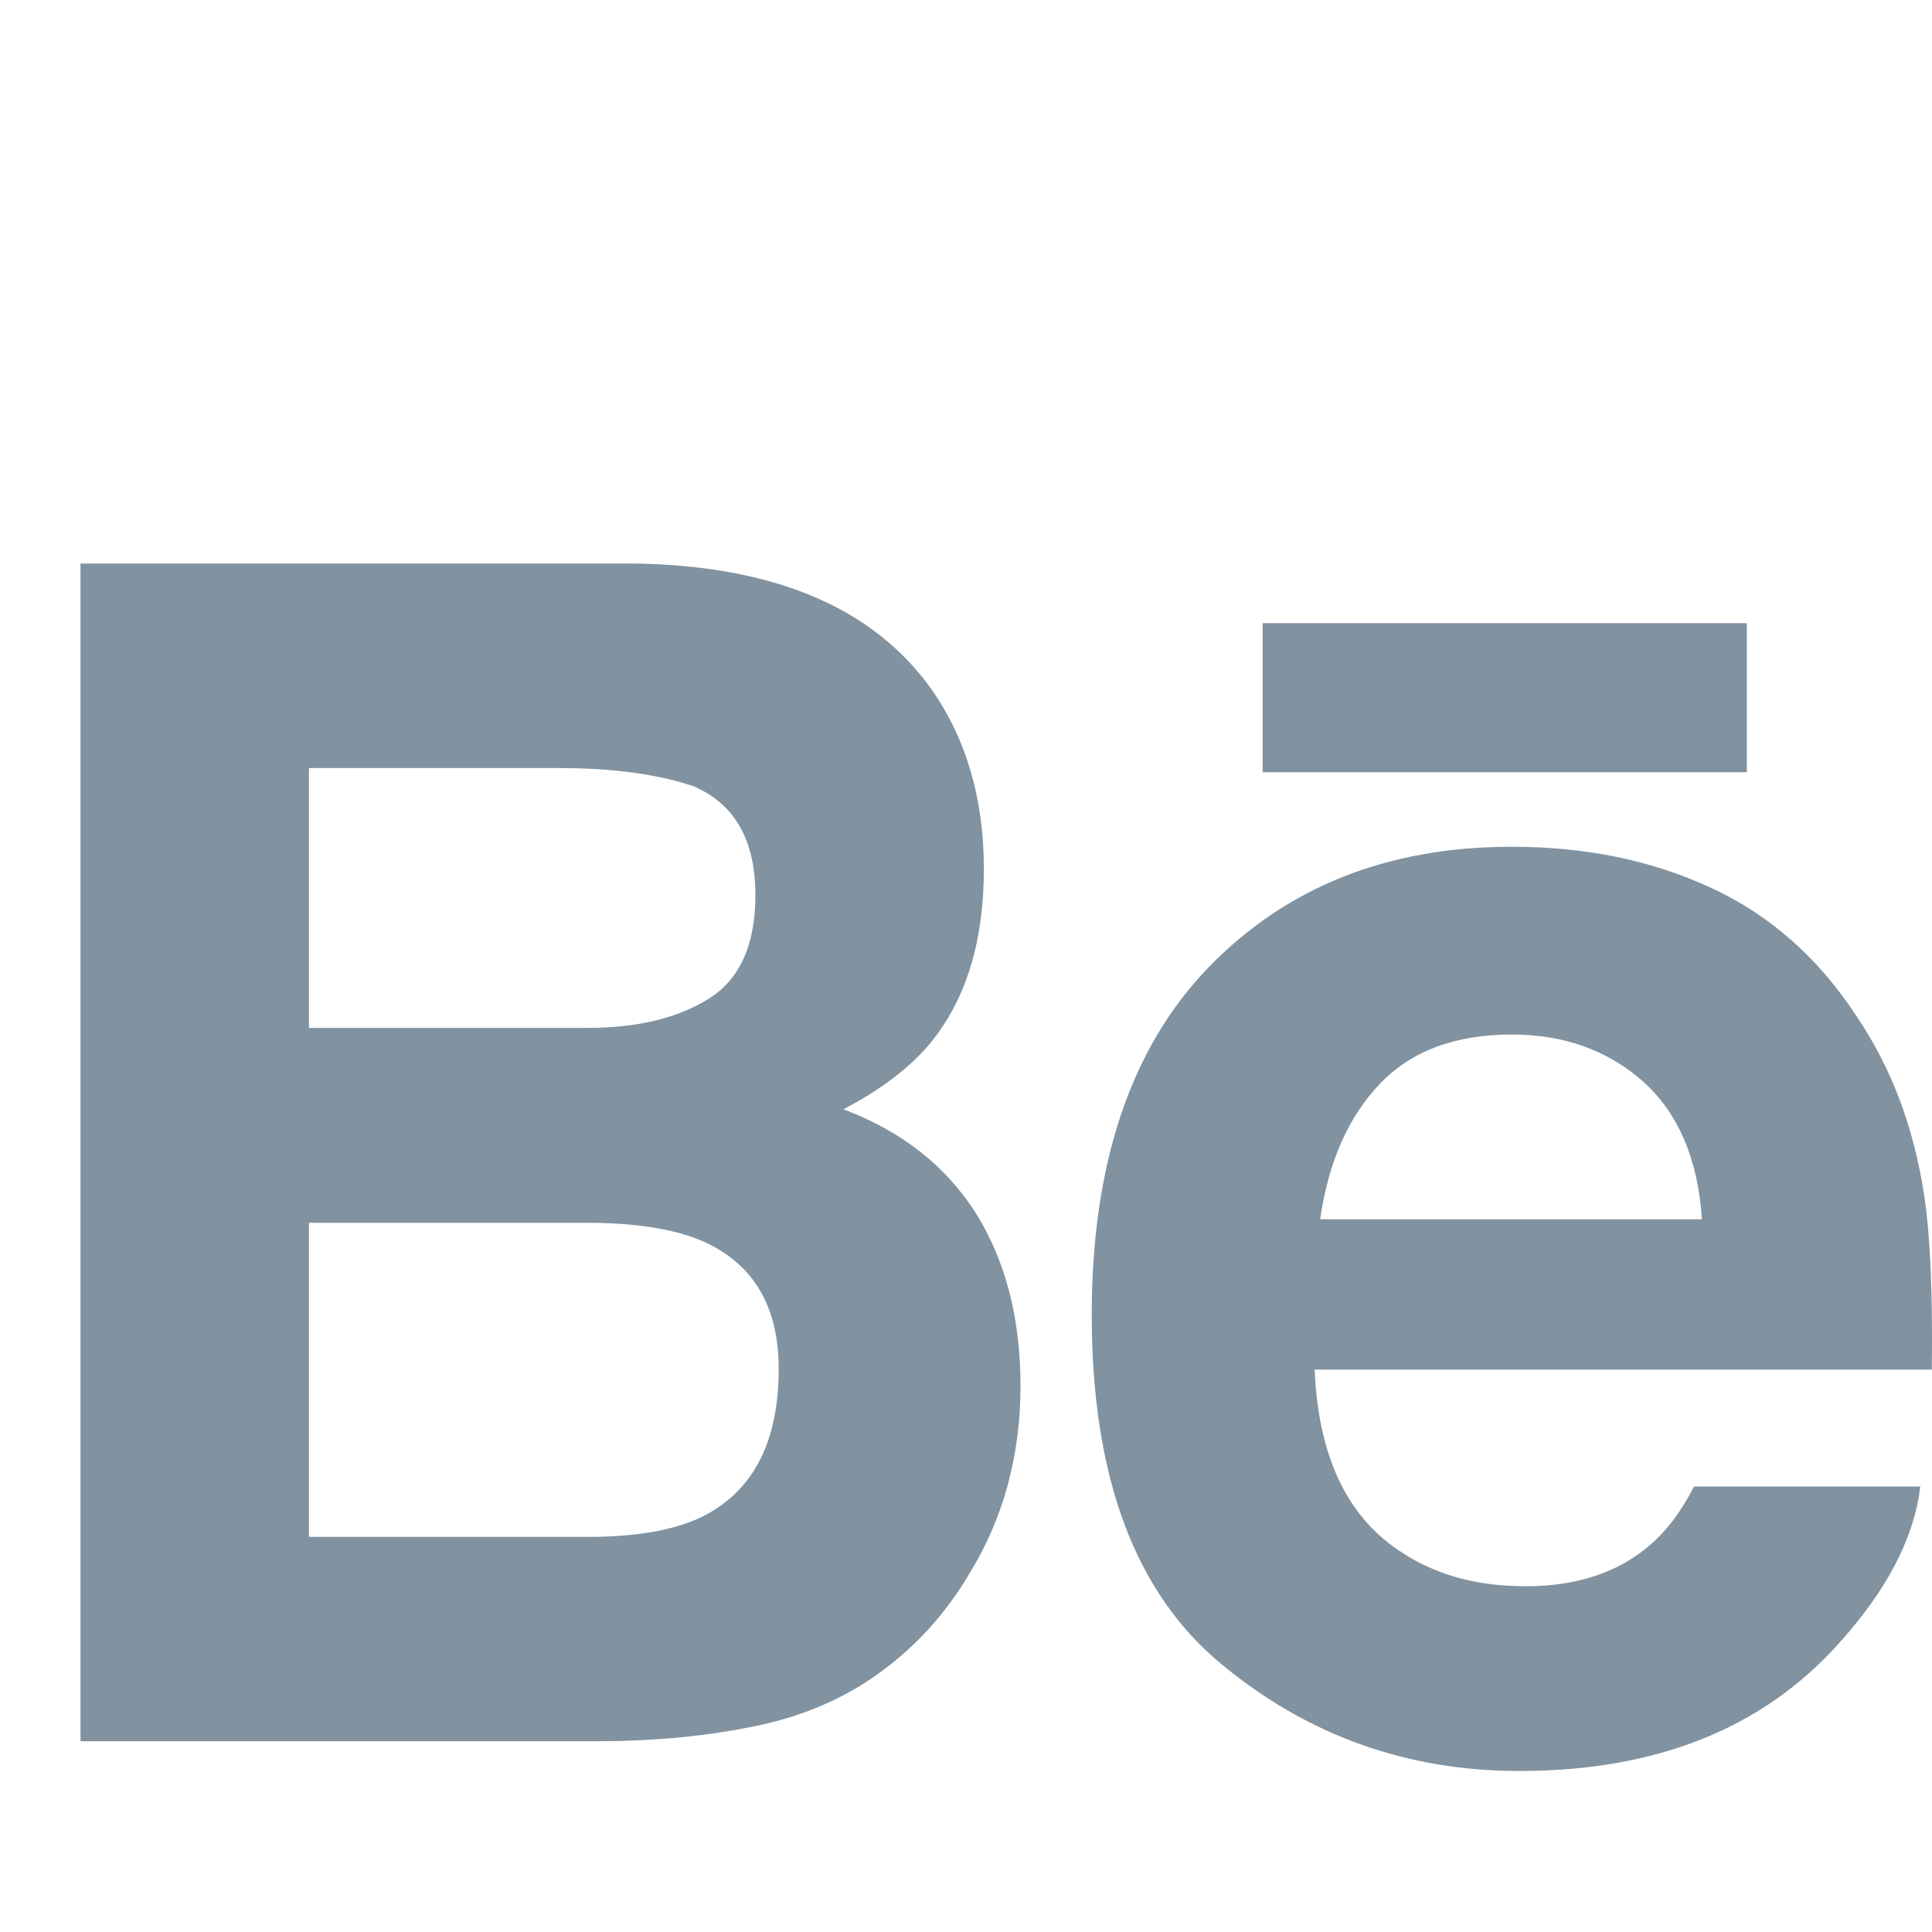
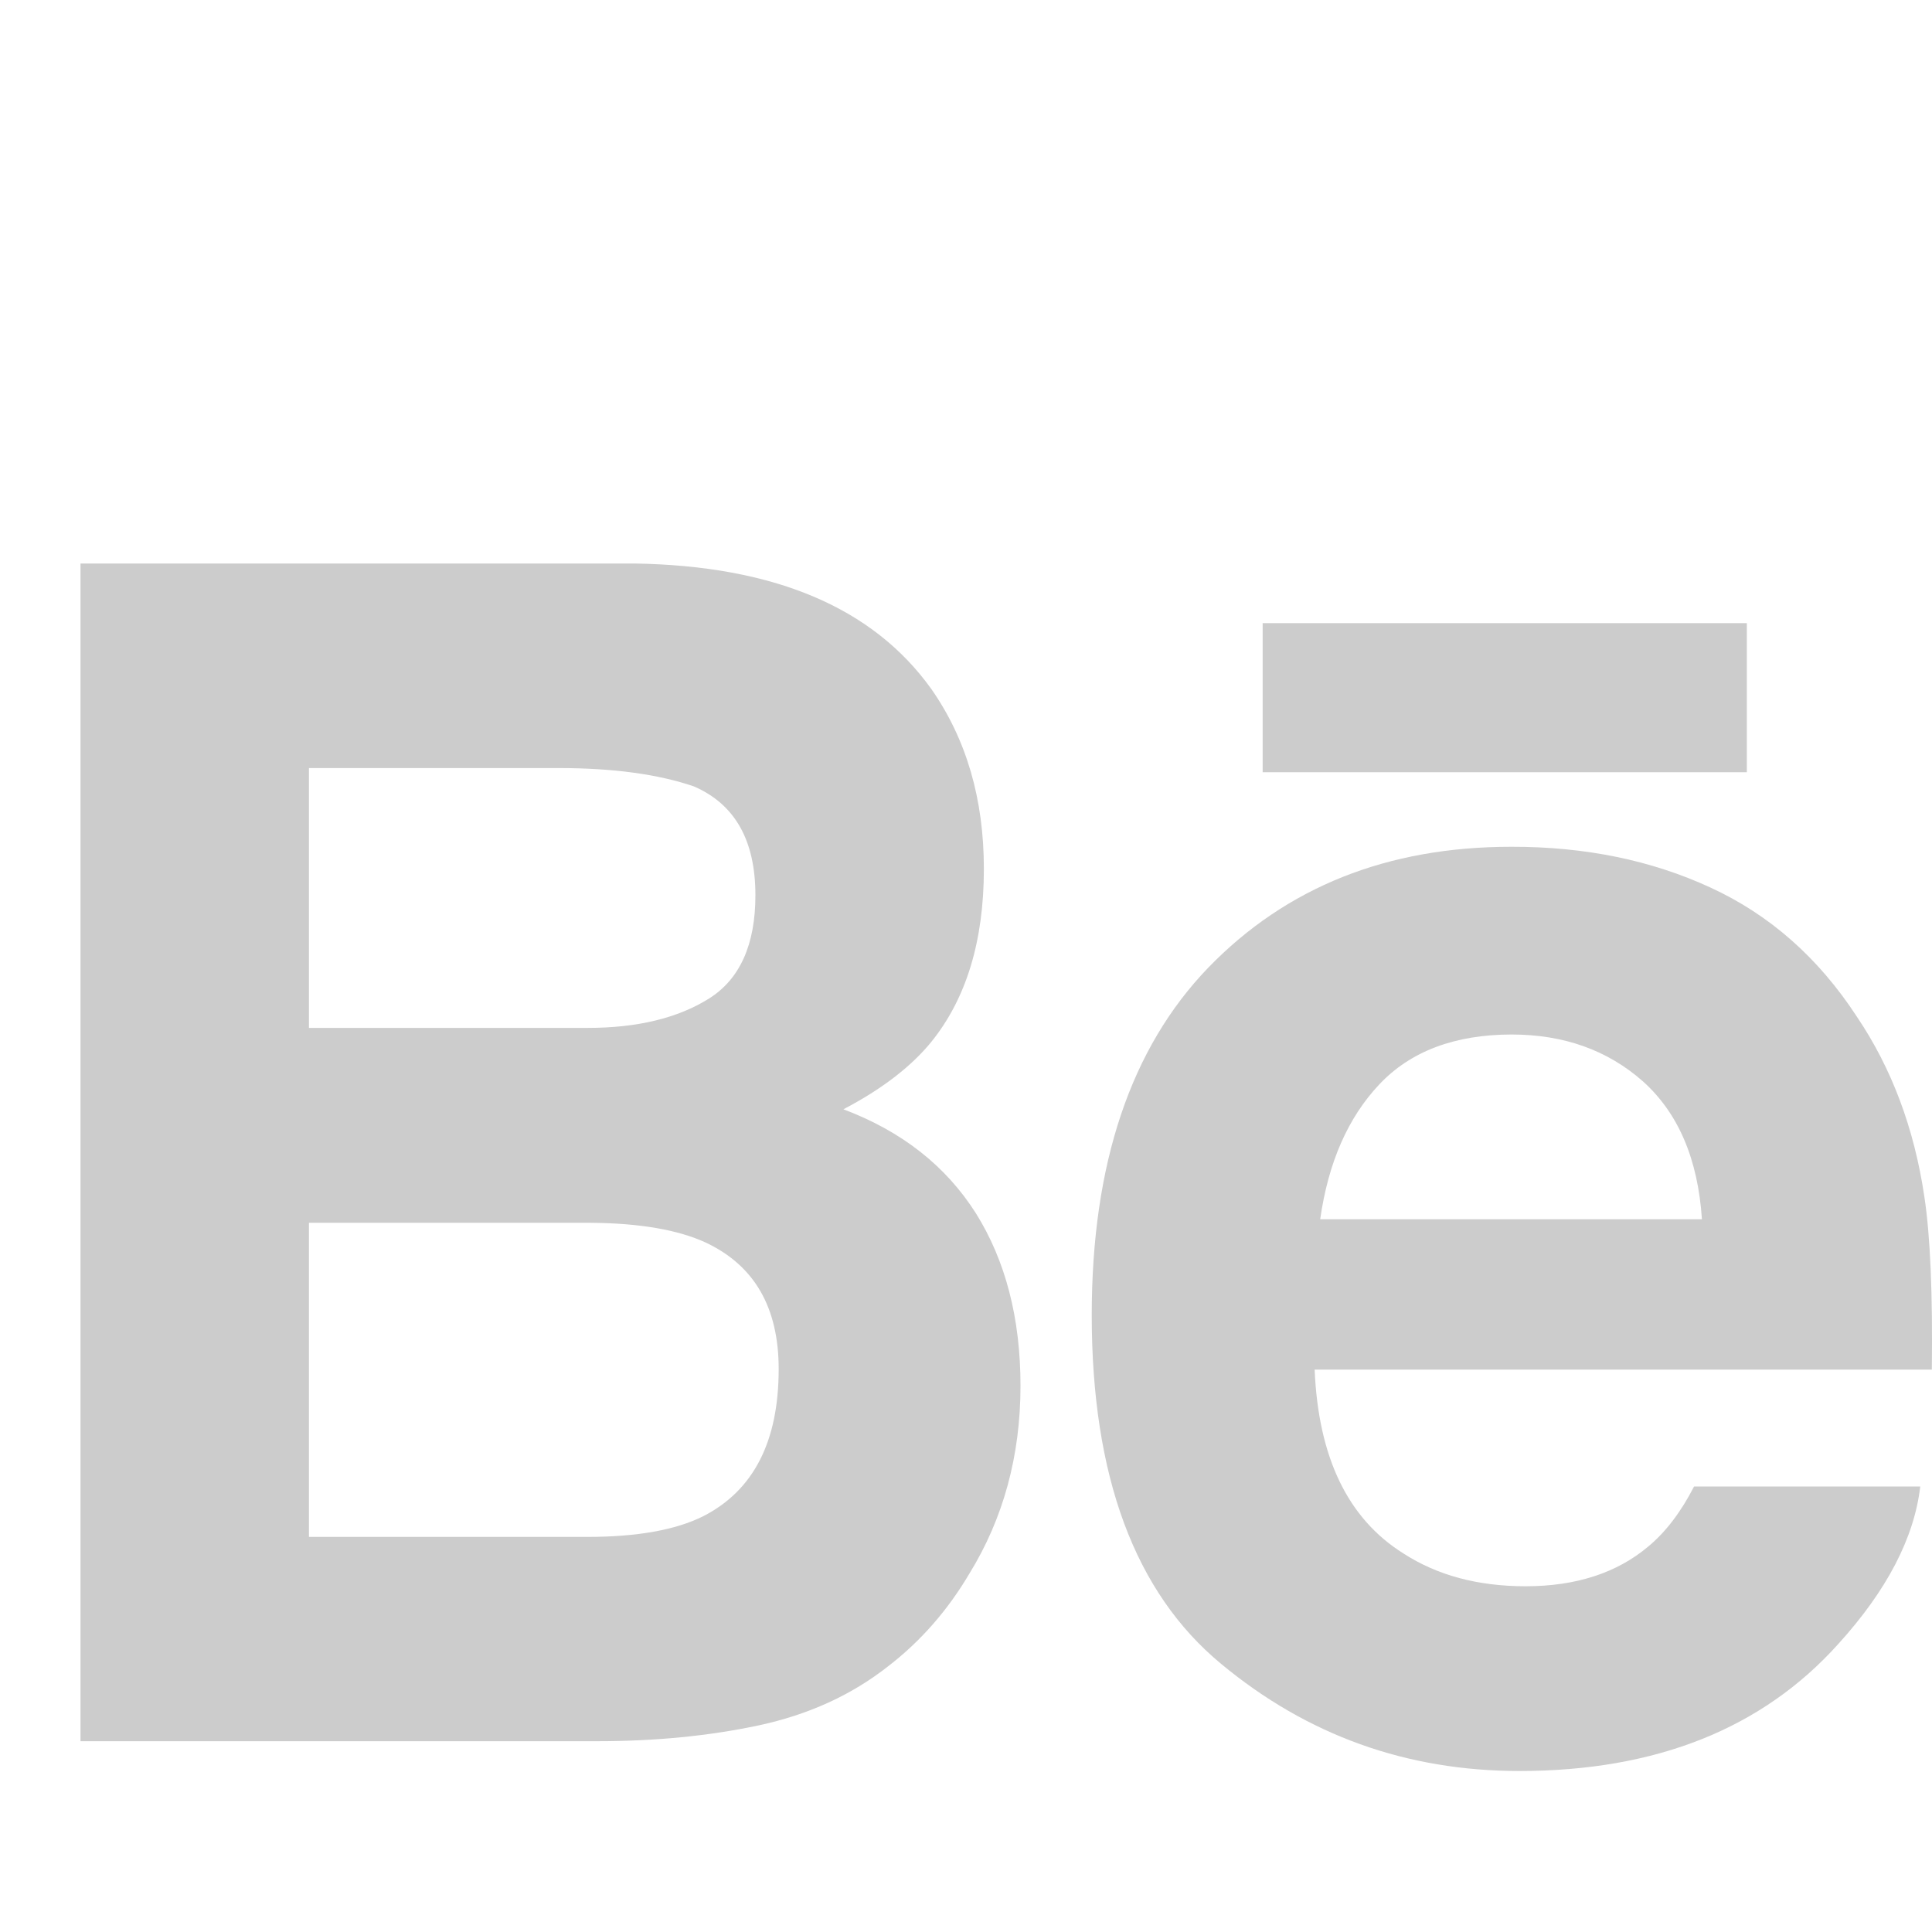
<svg xmlns="http://www.w3.org/2000/svg" width="24px" height="24px" viewBox="0 0 24 24" version="1.1">
  <g id="icn_behance_default" stroke="none" stroke-width="1" fill="none" fill-rule="evenodd">
    <rect id="Rectangle-Copy" x="0" y="0" width="24" height="24" />
-     <g id="Group" transform="translate(1, 7)" fill="#8192A0" fill-rule="nonzero">
+     <g id="Group" transform="translate(1, 7)" fill="#CCCCCC" fill-rule="nonzero">
      <path d="M9.477,6.78 C9.955,6.53 10.316,6.251 10.564,5.949 C11.005,5.406 11.222,4.686 11.222,3.794 C11.222,2.925 11.005,2.183 10.57,1.56 C9.844,0.546 8.616,0.027 6.879,-5.32907052e-15 L8.08242362e-14,-5.32907052e-15 L8.08242362e-14,14.63 L6.414,14.63 C7.137,14.63 7.807,14.565 8.426,14.433 C9.045,14.3 9.581,14.055 10.034,13.698 C10.437,13.388 10.774,13.002 11.042,12.548 C11.465,11.861 11.677,11.082 11.677,10.215 C11.677,9.375 11.491,8.66 11.123,8.072 C10.75,7.484 10.203,7.053 9.477,6.78 Z M2.838,2.541 L5.936,2.541 C6.617,2.541 7.179,2.618 7.62,2.769 C8.129,2.99 8.384,3.438 8.384,4.122 C8.384,4.736 8.19,5.165 7.805,5.406 C7.418,5.648 6.915,5.769 6.299,5.769 L2.838,5.769 L2.838,2.541 Z M7.738,11.834 C7.395,12.006 6.913,12.092 6.295,12.092 L2.838,12.092 L2.838,8.19 L6.342,8.19 C6.953,8.195 7.428,8.279 7.768,8.436 C8.373,8.721 8.673,9.243 8.673,10.007 C8.673,10.907 8.362,11.513 7.738,11.834 Z" id="Shape" />
      <rect id="Rectangle" x="14.685" y="0.741" width="6.015" height="1.852" />
      <path d="M22.905,7.865 C22.779,7.017 22.5,6.271 22.065,5.627 C21.589,4.898 20.984,4.364 20.249,4.026 C19.516,3.687 18.691,3.517 17.773,3.519 C16.232,3.519 14.979,4.021 14.011,5.019 C13.045,6.02 12.562,7.46 12.562,9.336 C12.562,11.336 13.096,12.782 14.169,13.669 C15.239,14.557 16.473,15 17.875,15 C19.572,15 20.892,14.473 21.835,13.423 C22.438,12.759 22.779,12.106 22.854,11.466 L20.044,11.466 C19.882,11.782 19.693,12.03 19.477,12.21 C19.086,12.54 18.576,12.705 17.952,12.705 C17.357,12.705 16.853,12.569 16.433,12.297 C15.739,11.862 15.377,11.099 15.331,10.014 L22.998,10.014 C23.009,9.079 22.98,8.36 22.905,7.865 Z M15.4,8.146 C15.5,7.442 15.745,6.883 16.134,6.471 C16.522,6.059 17.072,5.852 17.776,5.851 C18.425,5.851 18.968,6.044 19.409,6.433 C19.846,6.825 20.092,7.394 20.142,8.146 L15.4,8.146 Z" id="Shape" />
    </g>
  </g>
</svg>
